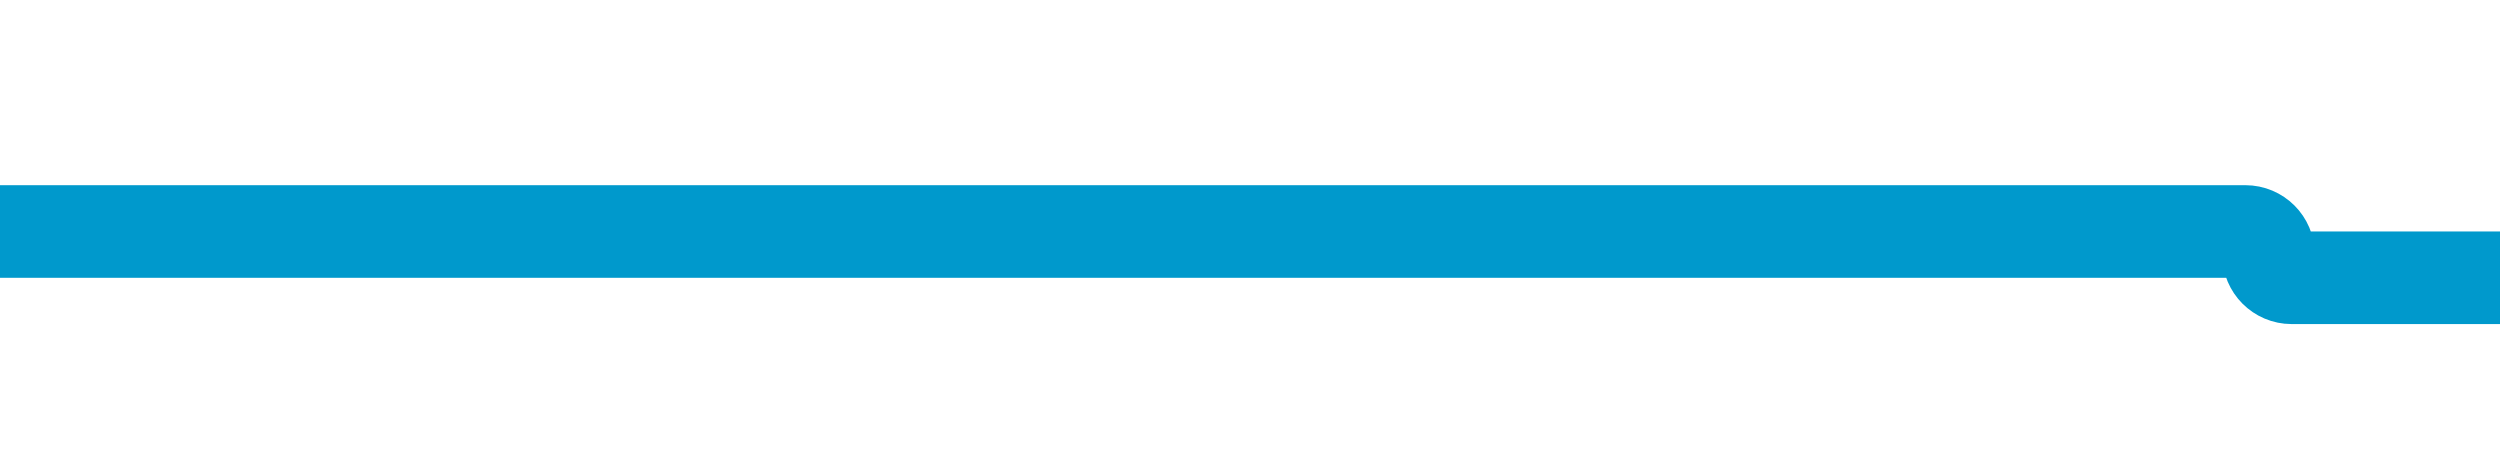
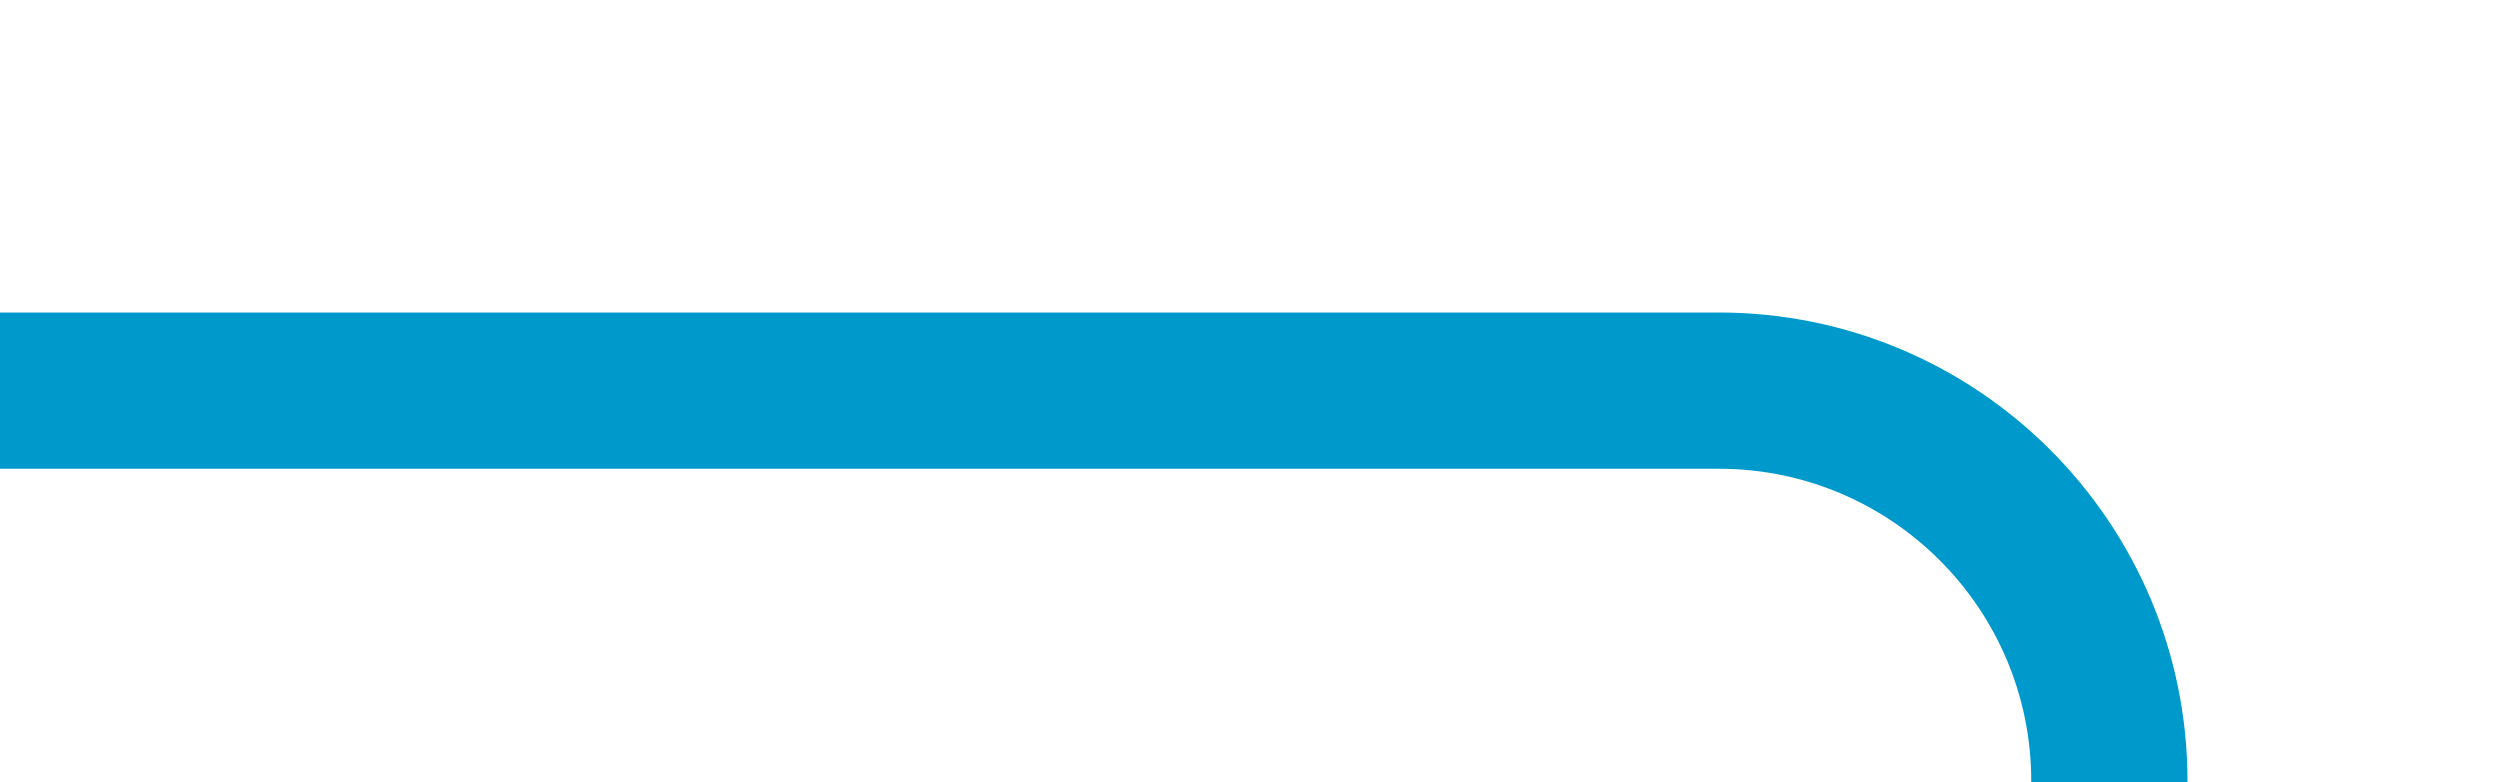
- <svg xmlns="http://www.w3.org/2000/svg" version="1.1" width="54px" height="10px" preserveAspectRatio="xMinYMid meet" viewBox="688 424  54 8">
-   <path d="M 688 428  L 736.5 428  A 0.5 0.5 0 0 1 737 428.5 A 0.5 0.5 0 0 0 737.5 429 L 784 429  " stroke-width="2" stroke="#0099cc" fill="none" />
-   <path d="M 778.893 424.707  L 783.186 429  L 778.893 433.293  L 780.307 434.707  L 785.307 429.707  L 786.014 429  L 785.307 428.293  L 780.307 423.293  L 778.893 424.707  Z " fill-rule="nonzero" fill="#0099cc" stroke="none" />
+ <svg xmlns="http://www.w3.org/2000/svg" version="1.1" width="32px" height="10px" preserveAspectRatio="xMinYMid meet" viewBox="93 425  32 8">
+   <path d="M 93 429  L 115 429  A 5 5 0 0 1 120 434 L 120 613  A 5 5 0 0 0 125 618 L 129 618  " stroke-width="2" stroke="#0099cc" fill="none" />
+   <path d="M 123.893 613.707  L 128.186 618  L 123.893 622.293  L 125.307 623.707  L 130.307 618.707  L 131.014 618  L 130.307 617.293  L 125.307 612.293  L 123.893 613.707  Z " fill-rule="nonzero" fill="#0099cc" stroke="none" />
</svg>
